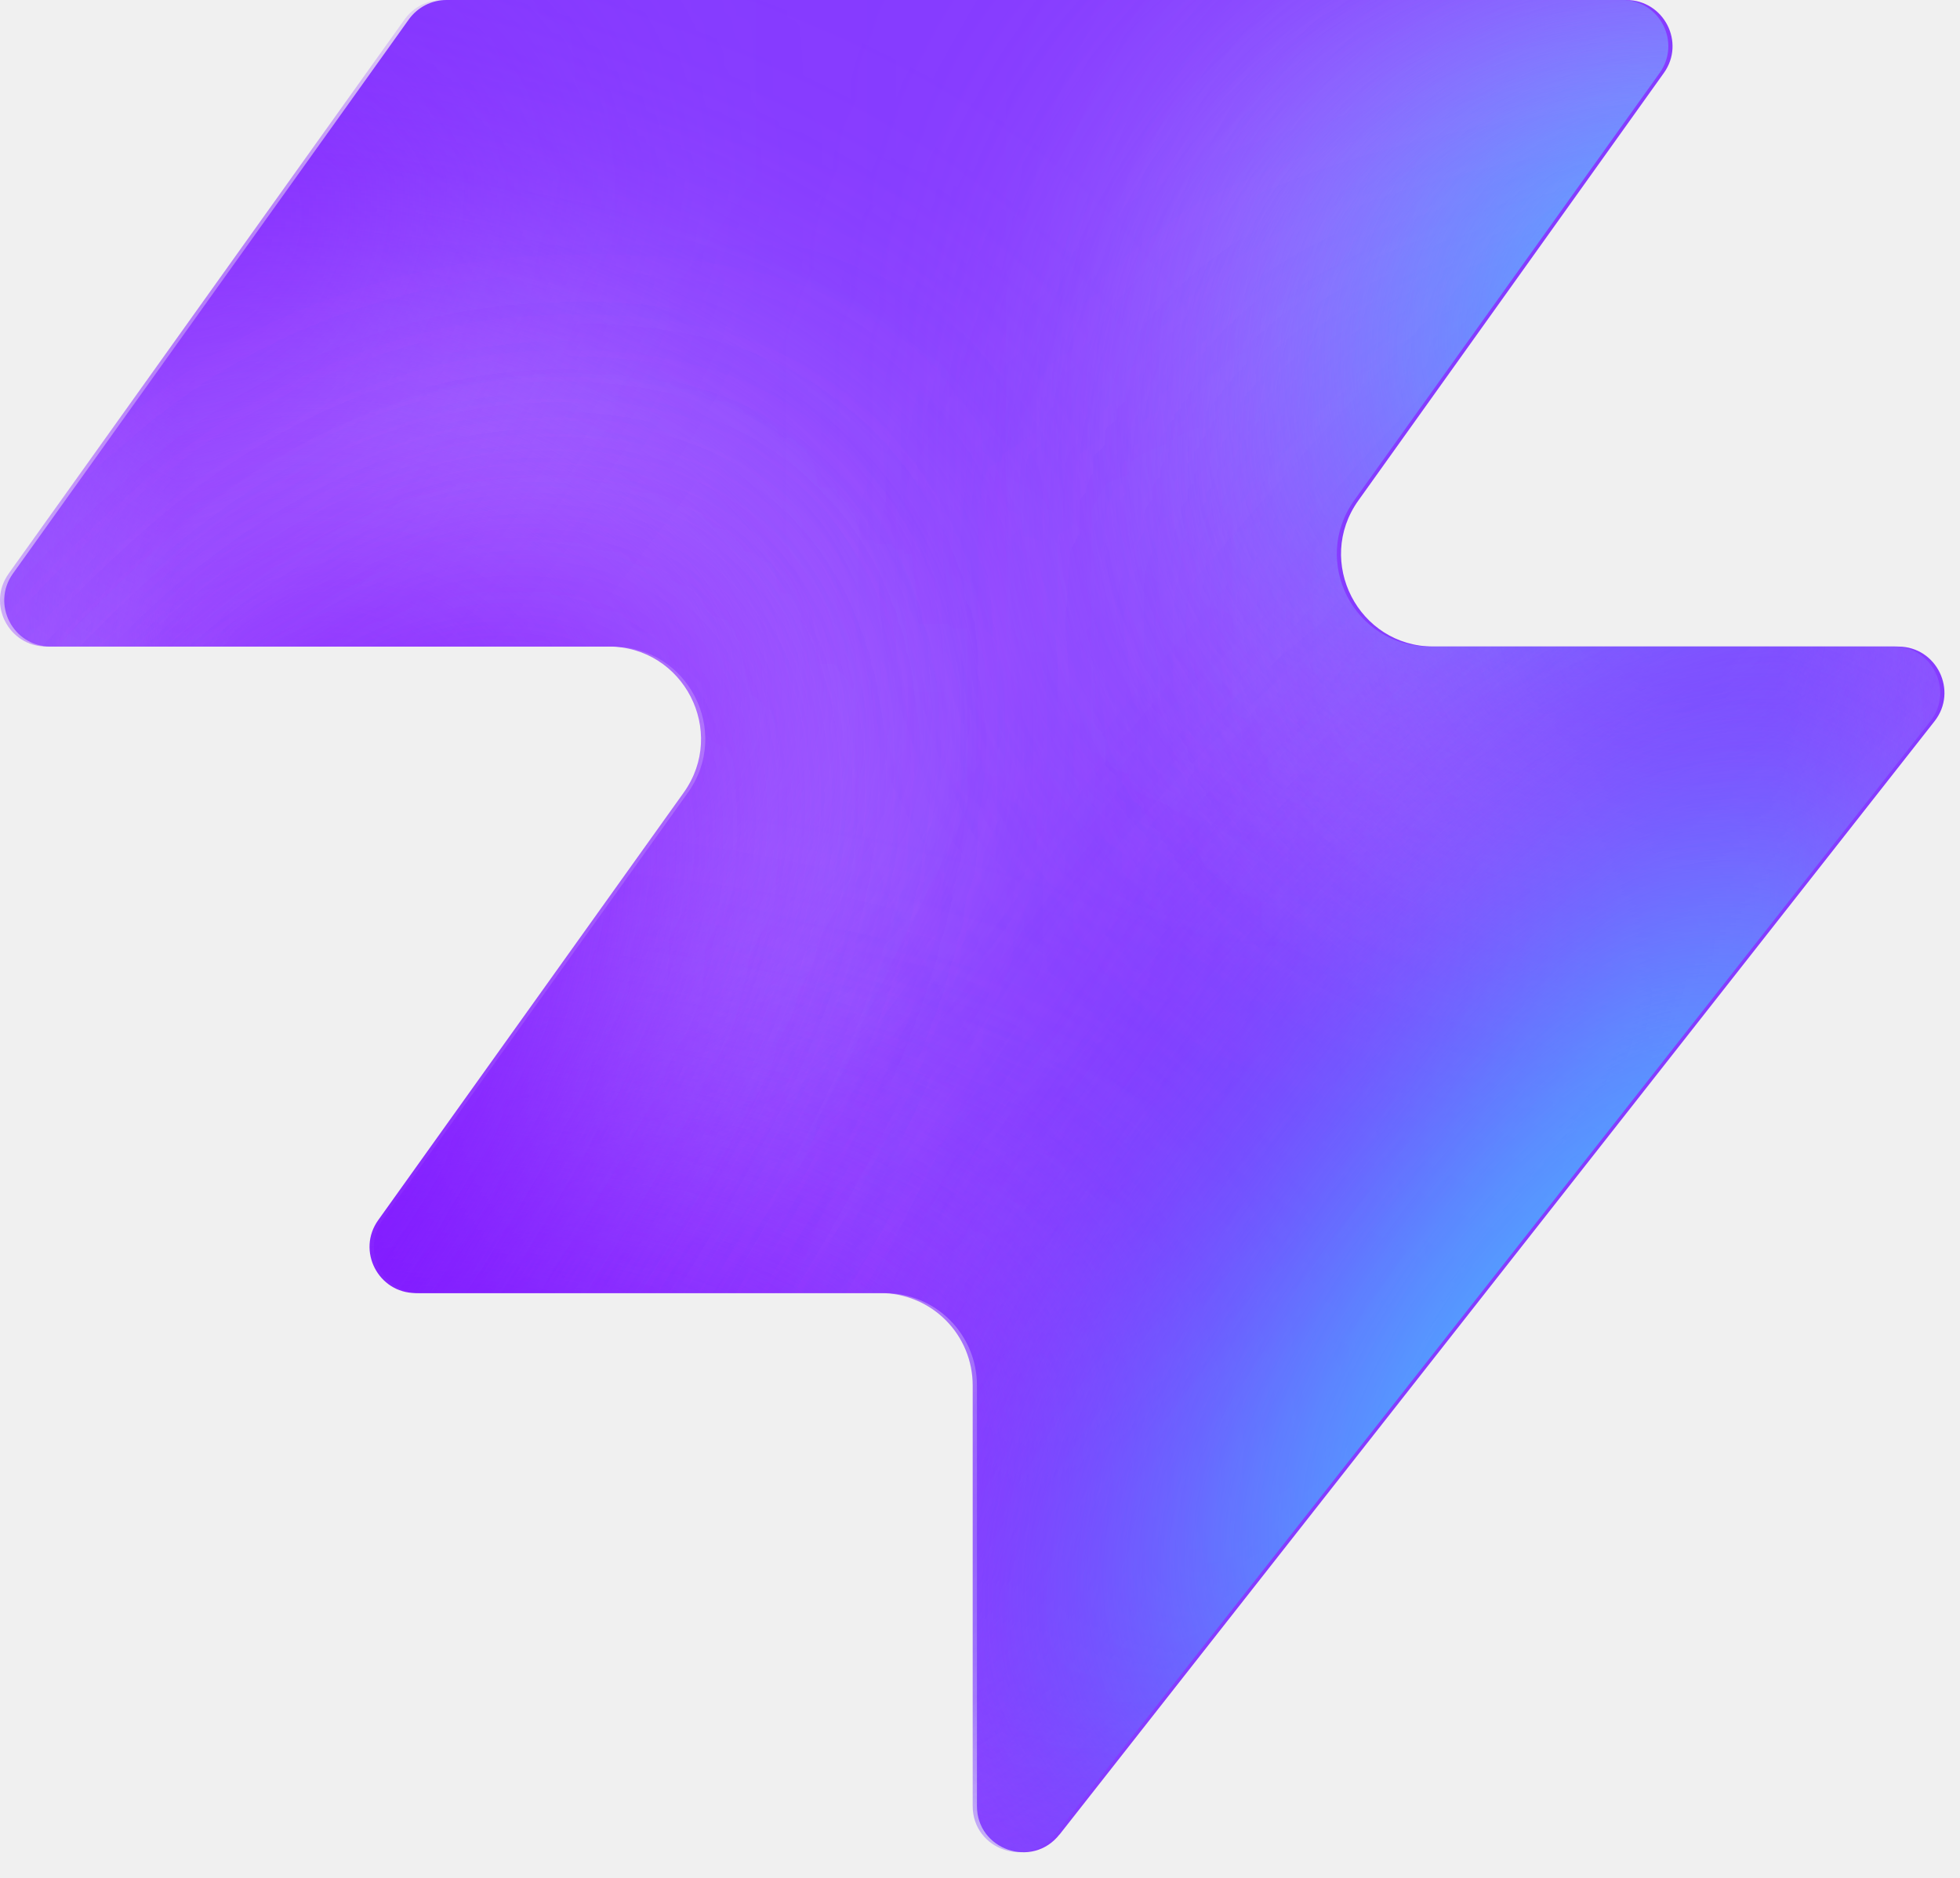
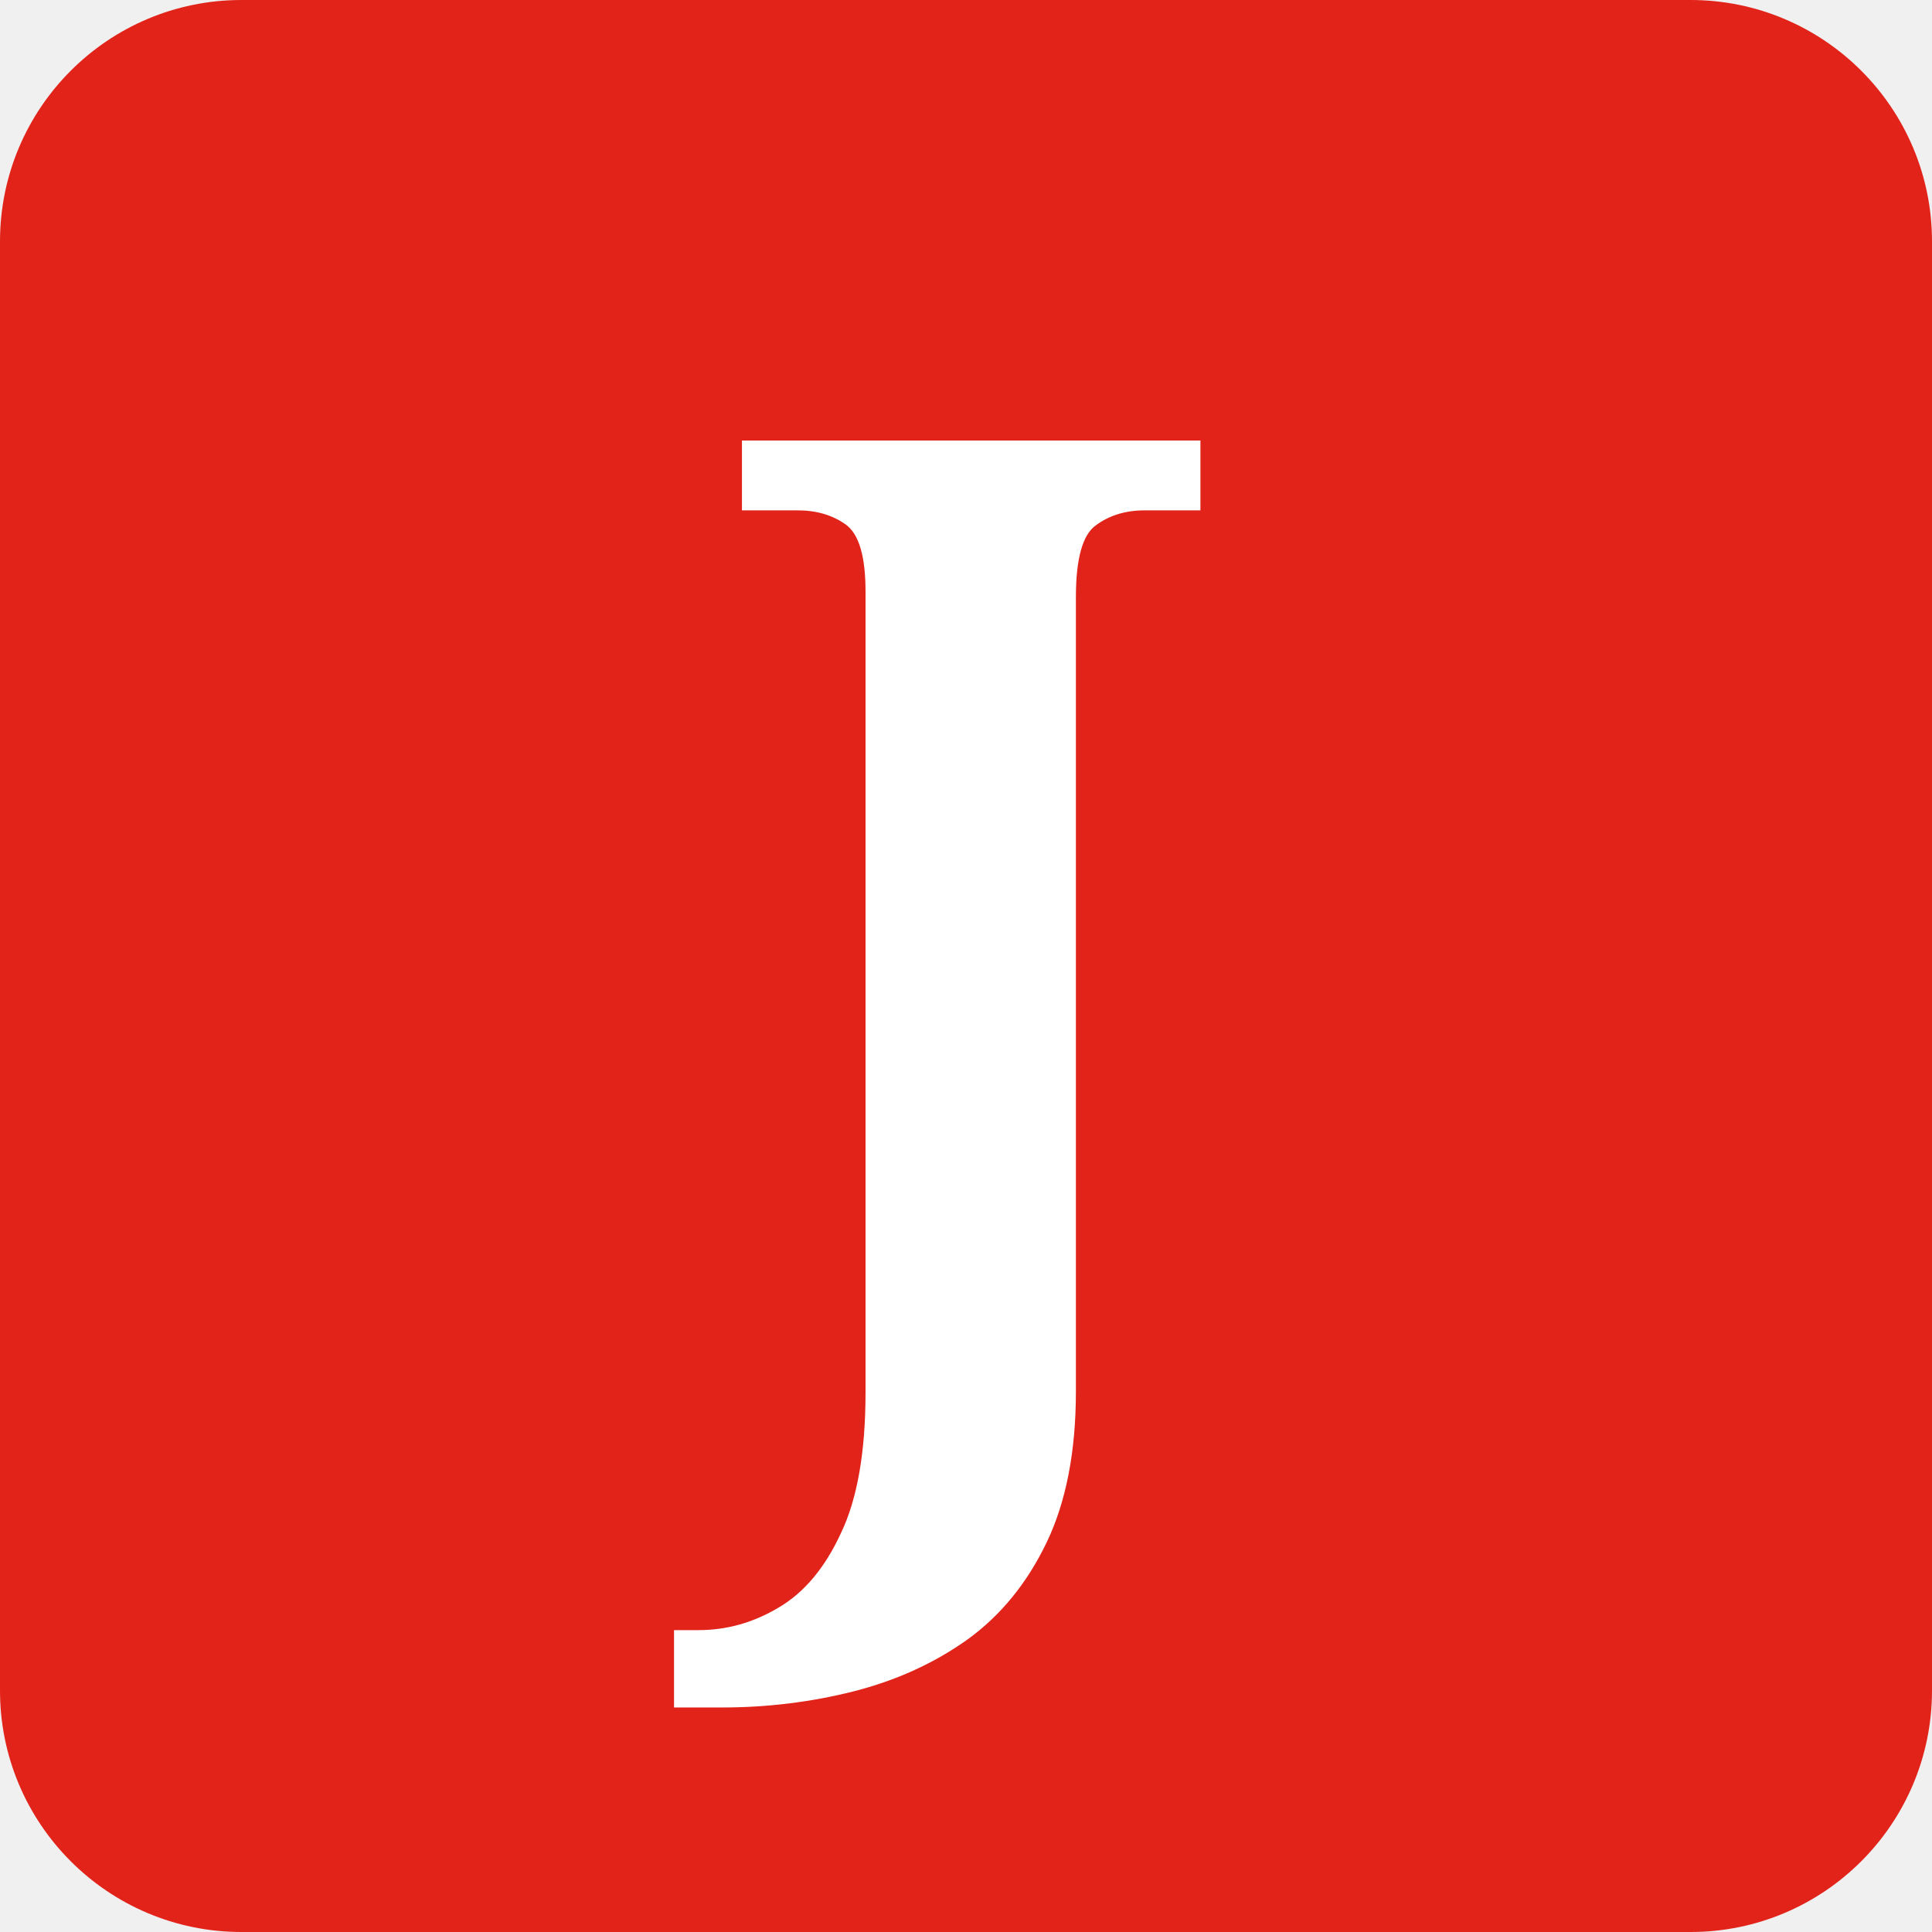
- <svg xmlns="http://www.w3.org/2000/svg" width="48" height="46" fill="none" viewBox="0 0 48 46">
-   <path fill="#863bff" d="M25.946 44.938c-.664.845-2.021.375-2.021-.698V33.937a2.26 2.26 0 0 0-2.262-2.262H10.287c-.92 0-1.456-1.04-.92-1.788l7.48-10.471c1.07-1.497 0-3.578-1.842-3.578H1.237c-.92 0-1.456-1.04-.92-1.788L10.013.474c.214-.297.556-.474.92-.474h28.894c.92 0 1.456 1.04.92 1.788l-7.48 10.471c-1.07 1.498 0 3.579 1.842 3.579h11.377c.943 0 1.473 1.088.89 1.83L25.947 44.94z" style="fill:#863bff;fill:color(display-p3 .525 .23 1);fill-opacity:1" />
-   <mask id="a" width="48" height="46" x="0" y="0" maskUnits="userSpaceOnUse" style="mask-type:alpha">
-     <path fill="#000" d="M25.842 44.938c-.664.844-2.021.375-2.021-.698V33.937a2.26 2.26 0 0 0-2.262-2.262H10.183c-.92 0-1.456-1.04-.92-1.788l7.48-10.471c1.07-1.498 0-3.579-1.842-3.579H1.133c-.92 0-1.456-1.04-.92-1.787L9.91.473c.214-.297.556-.474.92-.474h28.894c.92 0 1.456 1.04.92 1.788l-7.48 10.471c-1.07 1.498 0 3.578 1.842 3.578h11.377c.943 0 1.473 1.088.89 1.832L25.843 44.94z" style="fill:#000;fill-opacity:1" />
-   </mask>
-   <g mask="url(#a)">
-     <g filter="url(#b)">
-       <ellipse cx="5.508" cy="14.704" fill="#ede6ff" rx="5.508" ry="14.704" style="fill:#ede6ff;fill:color(display-p3 .927 .903 1);fill-opacity:1" transform="matrix(.00324 1 1 -.00324 -4.47 31.516)" />
-     </g>
-     <g filter="url(#c)">
-       <ellipse cx="10.399" cy="29.851" fill="#ede6ff" rx="10.399" ry="29.851" style="fill:#ede6ff;fill:color(display-p3 .927 .903 1);fill-opacity:1" transform="matrix(.00324 1 1 -.00324 -39.328 7.883)" />
-     </g>
-     <g filter="url(#d)">
-       <ellipse cx="5.508" cy="30.487" fill="#7e14ff" rx="5.508" ry="30.487" style="fill:#7e14ff;fill:color(display-p3 .492 .077 1);fill-opacity:1" transform="rotate(89.814 -25.913 -14.639)scale(1 -1)" />
-     </g>
-     <g filter="url(#e)">
-       <ellipse cx="5.508" cy="30.599" fill="#7e14ff" rx="5.508" ry="30.599" style="fill:#7e14ff;fill:color(display-p3 .492 .077 1);fill-opacity:1" transform="rotate(89.814 -32.644 -3.334)scale(1 -1)" />
-     </g>
-     <g filter="url(#f)">
-       <ellipse cx="5.508" cy="30.599" fill="#7e14ff" rx="5.508" ry="30.599" style="fill:#7e14ff;fill:color(display-p3 .492 .077 1);fill-opacity:1" transform="matrix(.00324 1 1 -.00324 -34.34 30.47)" />
-     </g>
-     <g filter="url(#g)">
-       <ellipse cx="14.072" cy="22.078" fill="#ede6ff" rx="14.072" ry="22.078" style="fill:#ede6ff;fill:color(display-p3 .927 .903 1);fill-opacity:1" transform="rotate(93.35 24.506 48.493)scale(-1 1)" />
-     </g>
-     <g filter="url(#h)">
-       <ellipse cx="3.47" cy="21.501" fill="#7e14ff" rx="3.47" ry="21.501" style="fill:#7e14ff;fill:color(display-p3 .492 .077 1);fill-opacity:1" transform="rotate(89.009 28.708 47.59)scale(-1 1)" />
-     </g>
-     <g filter="url(#i)">
-       <ellipse cx="3.47" cy="21.501" fill="#7e14ff" rx="3.47" ry="21.501" style="fill:#7e14ff;fill:color(display-p3 .492 .077 1);fill-opacity:1" transform="rotate(89.009 28.708 47.59)scale(-1 1)" />
-     </g>
-     <g filter="url(#j)">
-       <ellipse cx=".387" cy="8.972" fill="#7e14ff" rx="4.407" ry="29.108" style="fill:#7e14ff;fill:color(display-p3 .492 .077 1);fill-opacity:1" transform="rotate(39.51 .387 8.972)" />
-     </g>
-     <g filter="url(#k)">
-       <ellipse cx="47.523" cy="-6.092" fill="#7e14ff" rx="4.407" ry="29.108" style="fill:#7e14ff;fill:color(display-p3 .492 .077 1);fill-opacity:1" transform="rotate(37.892 47.523 -6.092)" />
-     </g>
-     <g filter="url(#l)">
-       <ellipse cx="41.412" cy="6.333" fill="#47bfff" rx="5.971" ry="9.665" style="fill:#47bfff;fill:color(display-p3 .28 .748 1);fill-opacity:1" transform="rotate(37.892 41.412 6.333)" />
-     </g>
-     <g filter="url(#m)">
-       <ellipse cx="-1.879" cy="38.332" fill="#7e14ff" rx="4.407" ry="29.108" style="fill:#7e14ff;fill:color(display-p3 .492 .077 1);fill-opacity:1" transform="rotate(37.892 -1.88 38.332)" />
-     </g>
-     <g filter="url(#n)">
-       <ellipse cx="-1.879" cy="38.332" fill="#7e14ff" rx="4.407" ry="29.108" style="fill:#7e14ff;fill:color(display-p3 .492 .077 1);fill-opacity:1" transform="rotate(37.892 -1.88 38.332)" />
-     </g>
-     <g filter="url(#o)">
-       <ellipse cx="35.651" cy="29.907" fill="#7e14ff" rx="4.407" ry="29.108" style="fill:#7e14ff;fill:color(display-p3 .492 .077 1);fill-opacity:1" transform="rotate(37.892 35.651 29.907)" />
-     </g>
-     <g filter="url(#p)">
-       <ellipse cx="38.418" cy="32.4" fill="#47bfff" rx="5.971" ry="15.297" style="fill:#47bfff;fill:color(display-p3 .28 .748 1);fill-opacity:1" transform="rotate(37.892 38.418 32.4)" />
-     </g>
-   </g>
-   <defs>
-     <filter id="b" width="60.045" height="41.654" x="-19.77" y="16.149" color-interpolation-filters="sRGB" filterUnits="userSpaceOnUse">
-       <feFlood flood-opacity="0" result="BackgroundImageFix" />
-       <feBlend in="SourceGraphic" in2="BackgroundImageFix" result="shape" />
-       <feGaussianBlur result="effect1_foregroundBlur_2002_17158" stdDeviation="7.659" />
-     </filter>
-     <filter id="c" width="90.34" height="51.437" x="-54.613" y="-7.533" color-interpolation-filters="sRGB" filterUnits="userSpaceOnUse">
-       <feFlood flood-opacity="0" result="BackgroundImageFix" />
-       <feBlend in="SourceGraphic" in2="BackgroundImageFix" result="shape" />
-       <feGaussianBlur result="effect1_foregroundBlur_2002_17158" stdDeviation="7.659" />
-     </filter>
-     <filter id="d" width="79.355" height="29.4" x="-49.64" y="2.03" color-interpolation-filters="sRGB" filterUnits="userSpaceOnUse">
-       <feFlood flood-opacity="0" result="BackgroundImageFix" />
-       <feBlend in="SourceGraphic" in2="BackgroundImageFix" result="shape" />
-       <feGaussianBlur result="effect1_foregroundBlur_2002_17158" stdDeviation="4.596" />
-     </filter>
-     <filter id="e" width="79.579" height="29.4" x="-45.045" y="20.029" color-interpolation-filters="sRGB" filterUnits="userSpaceOnUse">
-       <feFlood flood-opacity="0" result="BackgroundImageFix" />
-       <feBlend in="SourceGraphic" in2="BackgroundImageFix" result="shape" />
-       <feGaussianBlur result="effect1_foregroundBlur_2002_17158" stdDeviation="4.596" />
-     </filter>
-     <filter id="f" width="79.579" height="29.4" x="-43.513" y="21.178" color-interpolation-filters="sRGB" filterUnits="userSpaceOnUse">
-       <feFlood flood-opacity="0" result="BackgroundImageFix" />
-       <feBlend in="SourceGraphic" in2="BackgroundImageFix" result="shape" />
-       <feGaussianBlur result="effect1_foregroundBlur_2002_17158" stdDeviation="4.596" />
-     </filter>
-     <filter id="g" width="74.749" height="58.852" x="15.756" y="-17.901" color-interpolation-filters="sRGB" filterUnits="userSpaceOnUse">
-       <feFlood flood-opacity="0" result="BackgroundImageFix" />
-       <feBlend in="SourceGraphic" in2="BackgroundImageFix" result="shape" />
-       <feGaussianBlur result="effect1_foregroundBlur_2002_17158" stdDeviation="7.659" />
-     </filter>
-     <filter id="h" width="61.377" height="25.362" x="23.548" y="2.284" color-interpolation-filters="sRGB" filterUnits="userSpaceOnUse">
-       <feFlood flood-opacity="0" result="BackgroundImageFix" />
-       <feBlend in="SourceGraphic" in2="BackgroundImageFix" result="shape" />
-       <feGaussianBlur result="effect1_foregroundBlur_2002_17158" stdDeviation="4.596" />
-     </filter>
-     <filter id="i" width="61.377" height="25.362" x="23.548" y="2.284" color-interpolation-filters="sRGB" filterUnits="userSpaceOnUse">
-       <feFlood flood-opacity="0" result="BackgroundImageFix" />
-       <feBlend in="SourceGraphic" in2="BackgroundImageFix" result="shape" />
-       <feGaussianBlur result="effect1_foregroundBlur_2002_17158" stdDeviation="4.596" />
-     </filter>
-     <filter id="j" width="56.045" height="63.649" x="-27.636" y="-22.853" color-interpolation-filters="sRGB" filterUnits="userSpaceOnUse">
-       <feFlood flood-opacity="0" result="BackgroundImageFix" />
-       <feBlend in="SourceGraphic" in2="BackgroundImageFix" result="shape" />
-       <feGaussianBlur result="effect1_foregroundBlur_2002_17158" stdDeviation="4.596" />
-     </filter>
-     <filter id="k" width="54.814" height="64.646" x="20.116" y="-38.415" color-interpolation-filters="sRGB" filterUnits="userSpaceOnUse">
-       <feFlood flood-opacity="0" result="BackgroundImageFix" />
-       <feBlend in="SourceGraphic" in2="BackgroundImageFix" result="shape" />
-       <feGaussianBlur result="effect1_foregroundBlur_2002_17158" stdDeviation="4.596" />
-     </filter>
-     <filter id="l" width="33.541" height="35.313" x="24.641" y="-11.323" color-interpolation-filters="sRGB" filterUnits="userSpaceOnUse">
-       <feFlood flood-opacity="0" result="BackgroundImageFix" />
-       <feBlend in="SourceGraphic" in2="BackgroundImageFix" result="shape" />
-       <feGaussianBlur result="effect1_foregroundBlur_2002_17158" stdDeviation="4.596" />
-     </filter>
-     <filter id="m" width="54.814" height="64.646" x="-29.286" y="6.009" color-interpolation-filters="sRGB" filterUnits="userSpaceOnUse">
-       <feFlood flood-opacity="0" result="BackgroundImageFix" />
-       <feBlend in="SourceGraphic" in2="BackgroundImageFix" result="shape" />
-       <feGaussianBlur result="effect1_foregroundBlur_2002_17158" stdDeviation="4.596" />
-     </filter>
-     <filter id="n" width="54.814" height="64.646" x="-29.286" y="6.009" color-interpolation-filters="sRGB" filterUnits="userSpaceOnUse">
-       <feFlood flood-opacity="0" result="BackgroundImageFix" />
-       <feBlend in="SourceGraphic" in2="BackgroundImageFix" result="shape" />
-       <feGaussianBlur result="effect1_foregroundBlur_2002_17158" stdDeviation="4.596" />
-     </filter>
-     <filter id="o" width="54.814" height="64.646" x="8.244" y="-2.416" color-interpolation-filters="sRGB" filterUnits="userSpaceOnUse">
-       <feFlood flood-opacity="0" result="BackgroundImageFix" />
-       <feBlend in="SourceGraphic" in2="BackgroundImageFix" result="shape" />
-       <feGaussianBlur result="effect1_foregroundBlur_2002_17158" stdDeviation="4.596" />
-     </filter>
-     <filter id="p" width="39.409" height="43.623" x="18.713" y="10.588" color-interpolation-filters="sRGB" filterUnits="userSpaceOnUse">
-       <feFlood flood-opacity="0" result="BackgroundImageFix" />
-       <feBlend in="SourceGraphic" in2="BackgroundImageFix" result="shape" />
-       <feGaussianBlur result="effect1_foregroundBlur_2002_17158" stdDeviation="4.596" />
-     </filter>
-   </defs>
+ <svg xmlns="http://www.w3.org/2000/svg" viewBox="0 0 32 32">
+   <rect width="32" height="32" rx="4" fill="#E2231A" />
+   <text x="16" y="23" font-family="'Georgia', serif" font-size="22" font-weight="900" fill="#ffffff" text-anchor="middle">J</text>
</svg>
